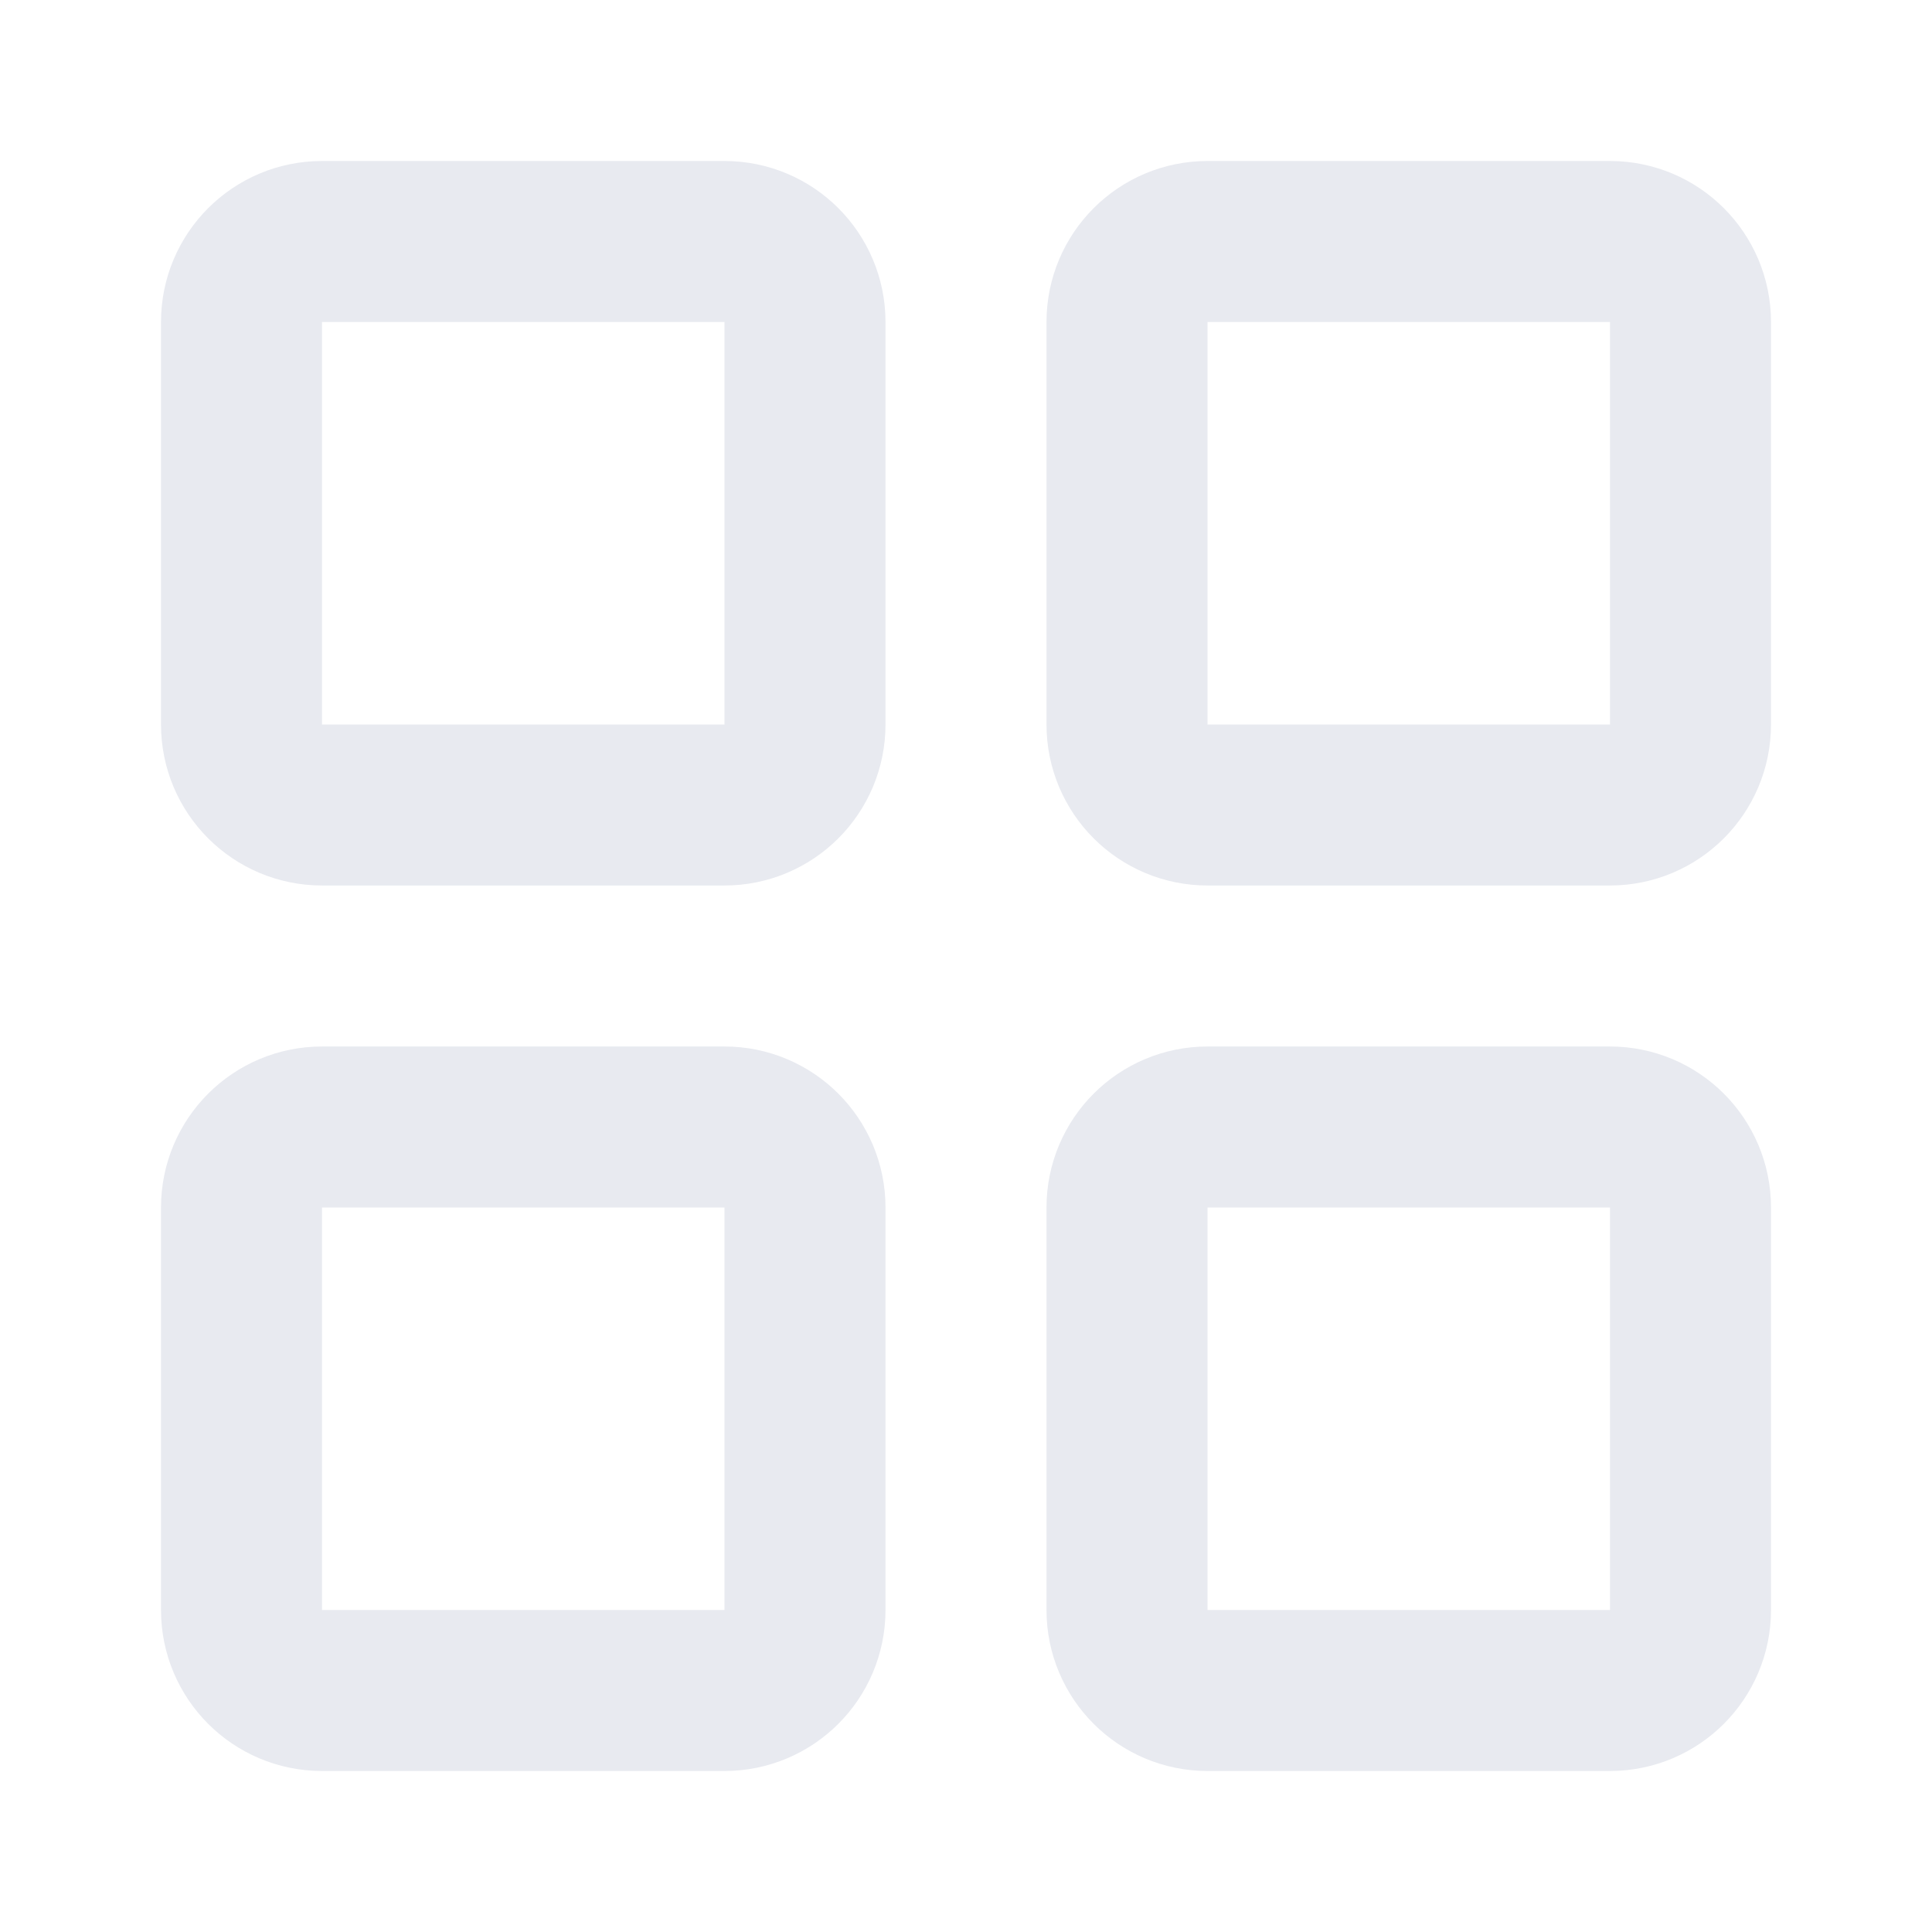
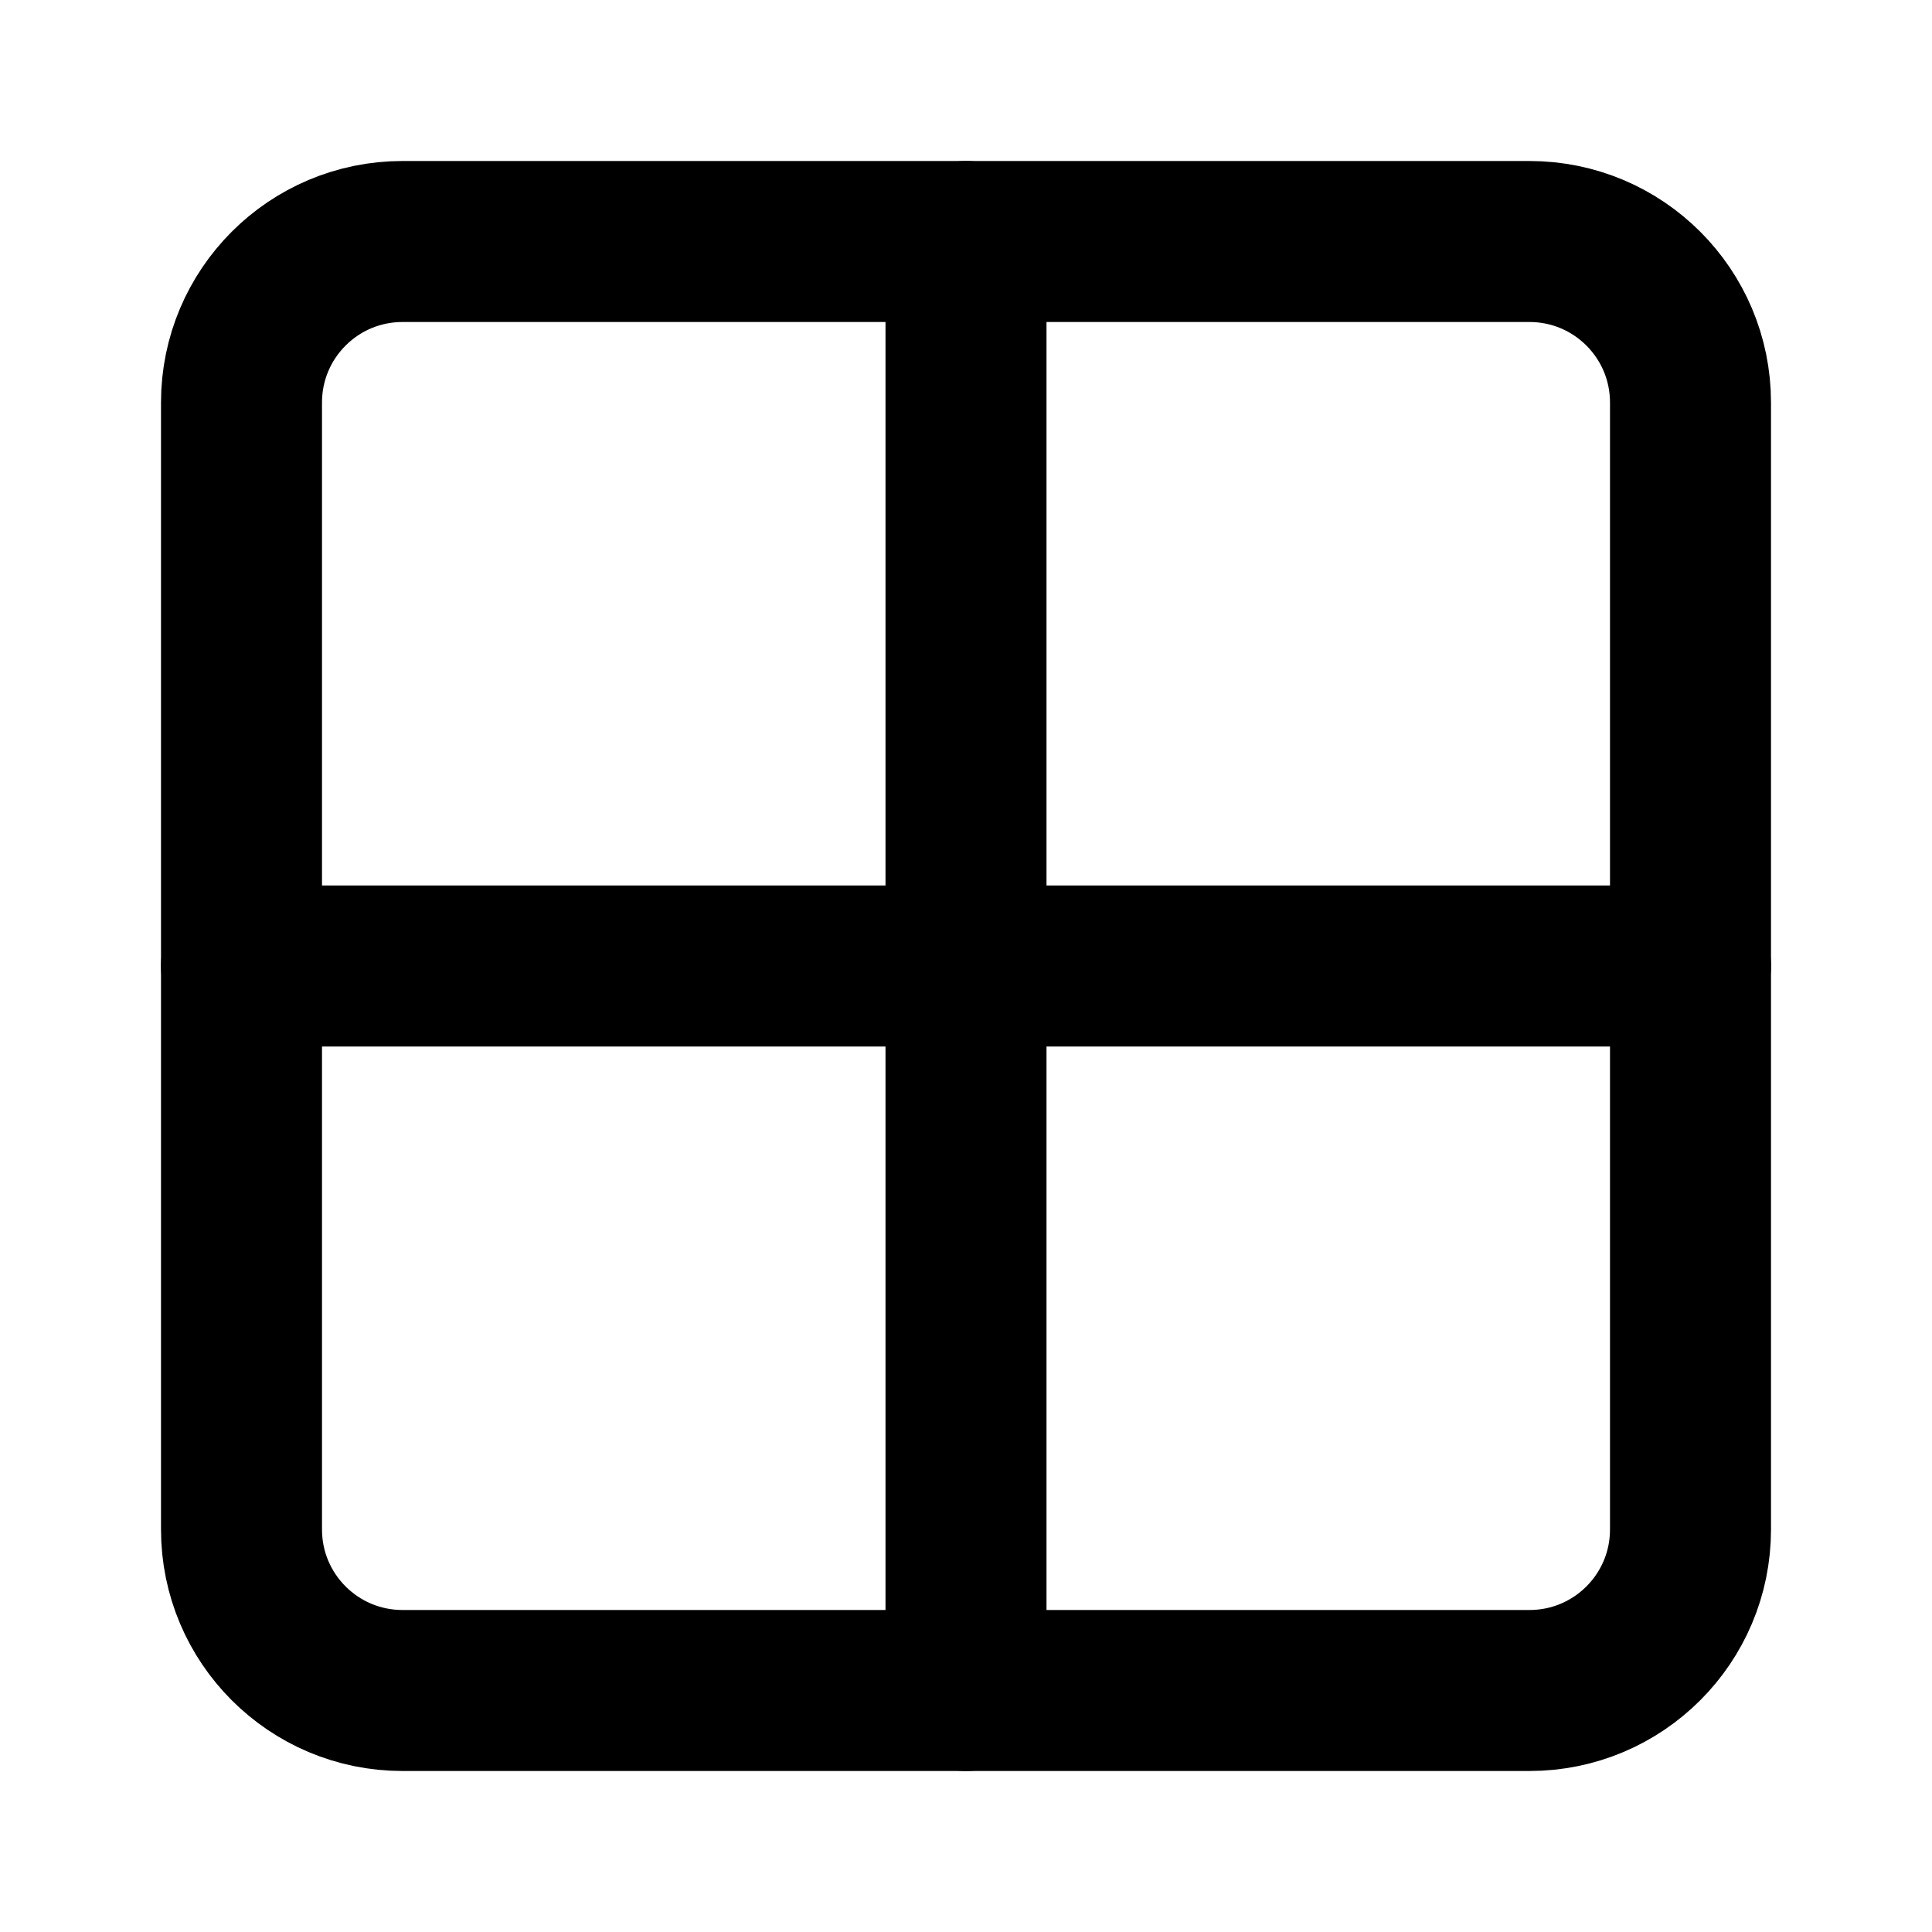
- <svg xmlns="http://www.w3.org/2000/svg" viewBox="0 0 24 24" fill="none" stroke="#E8EAF0" stroke-width="2" stroke-linecap="round" stroke-linejoin="round">
-   <rect x="3" y="3" width="7" height="7" rx="1" />
-   <rect x="14" y="3" width="7" height="7" rx="1" />
-   <rect x="3" y="14" width="7" height="7" rx="1" />
-   <rect x="14" y="14" width="7" height="7" rx="1" />
+ <svg xmlns="http://www.w3.org/2000/svg" width="24" height="24" viewBox="0 0 24 24" fill="none" stroke="currentColor" stroke-width="2" stroke-linecap="round" stroke-linejoin="round">
+   <path d="M12 3v18" />
+   <path d="M3 12h18" />
+   <rect x="3" y="3" width="18" height="18" rx="2" />
</svg>
